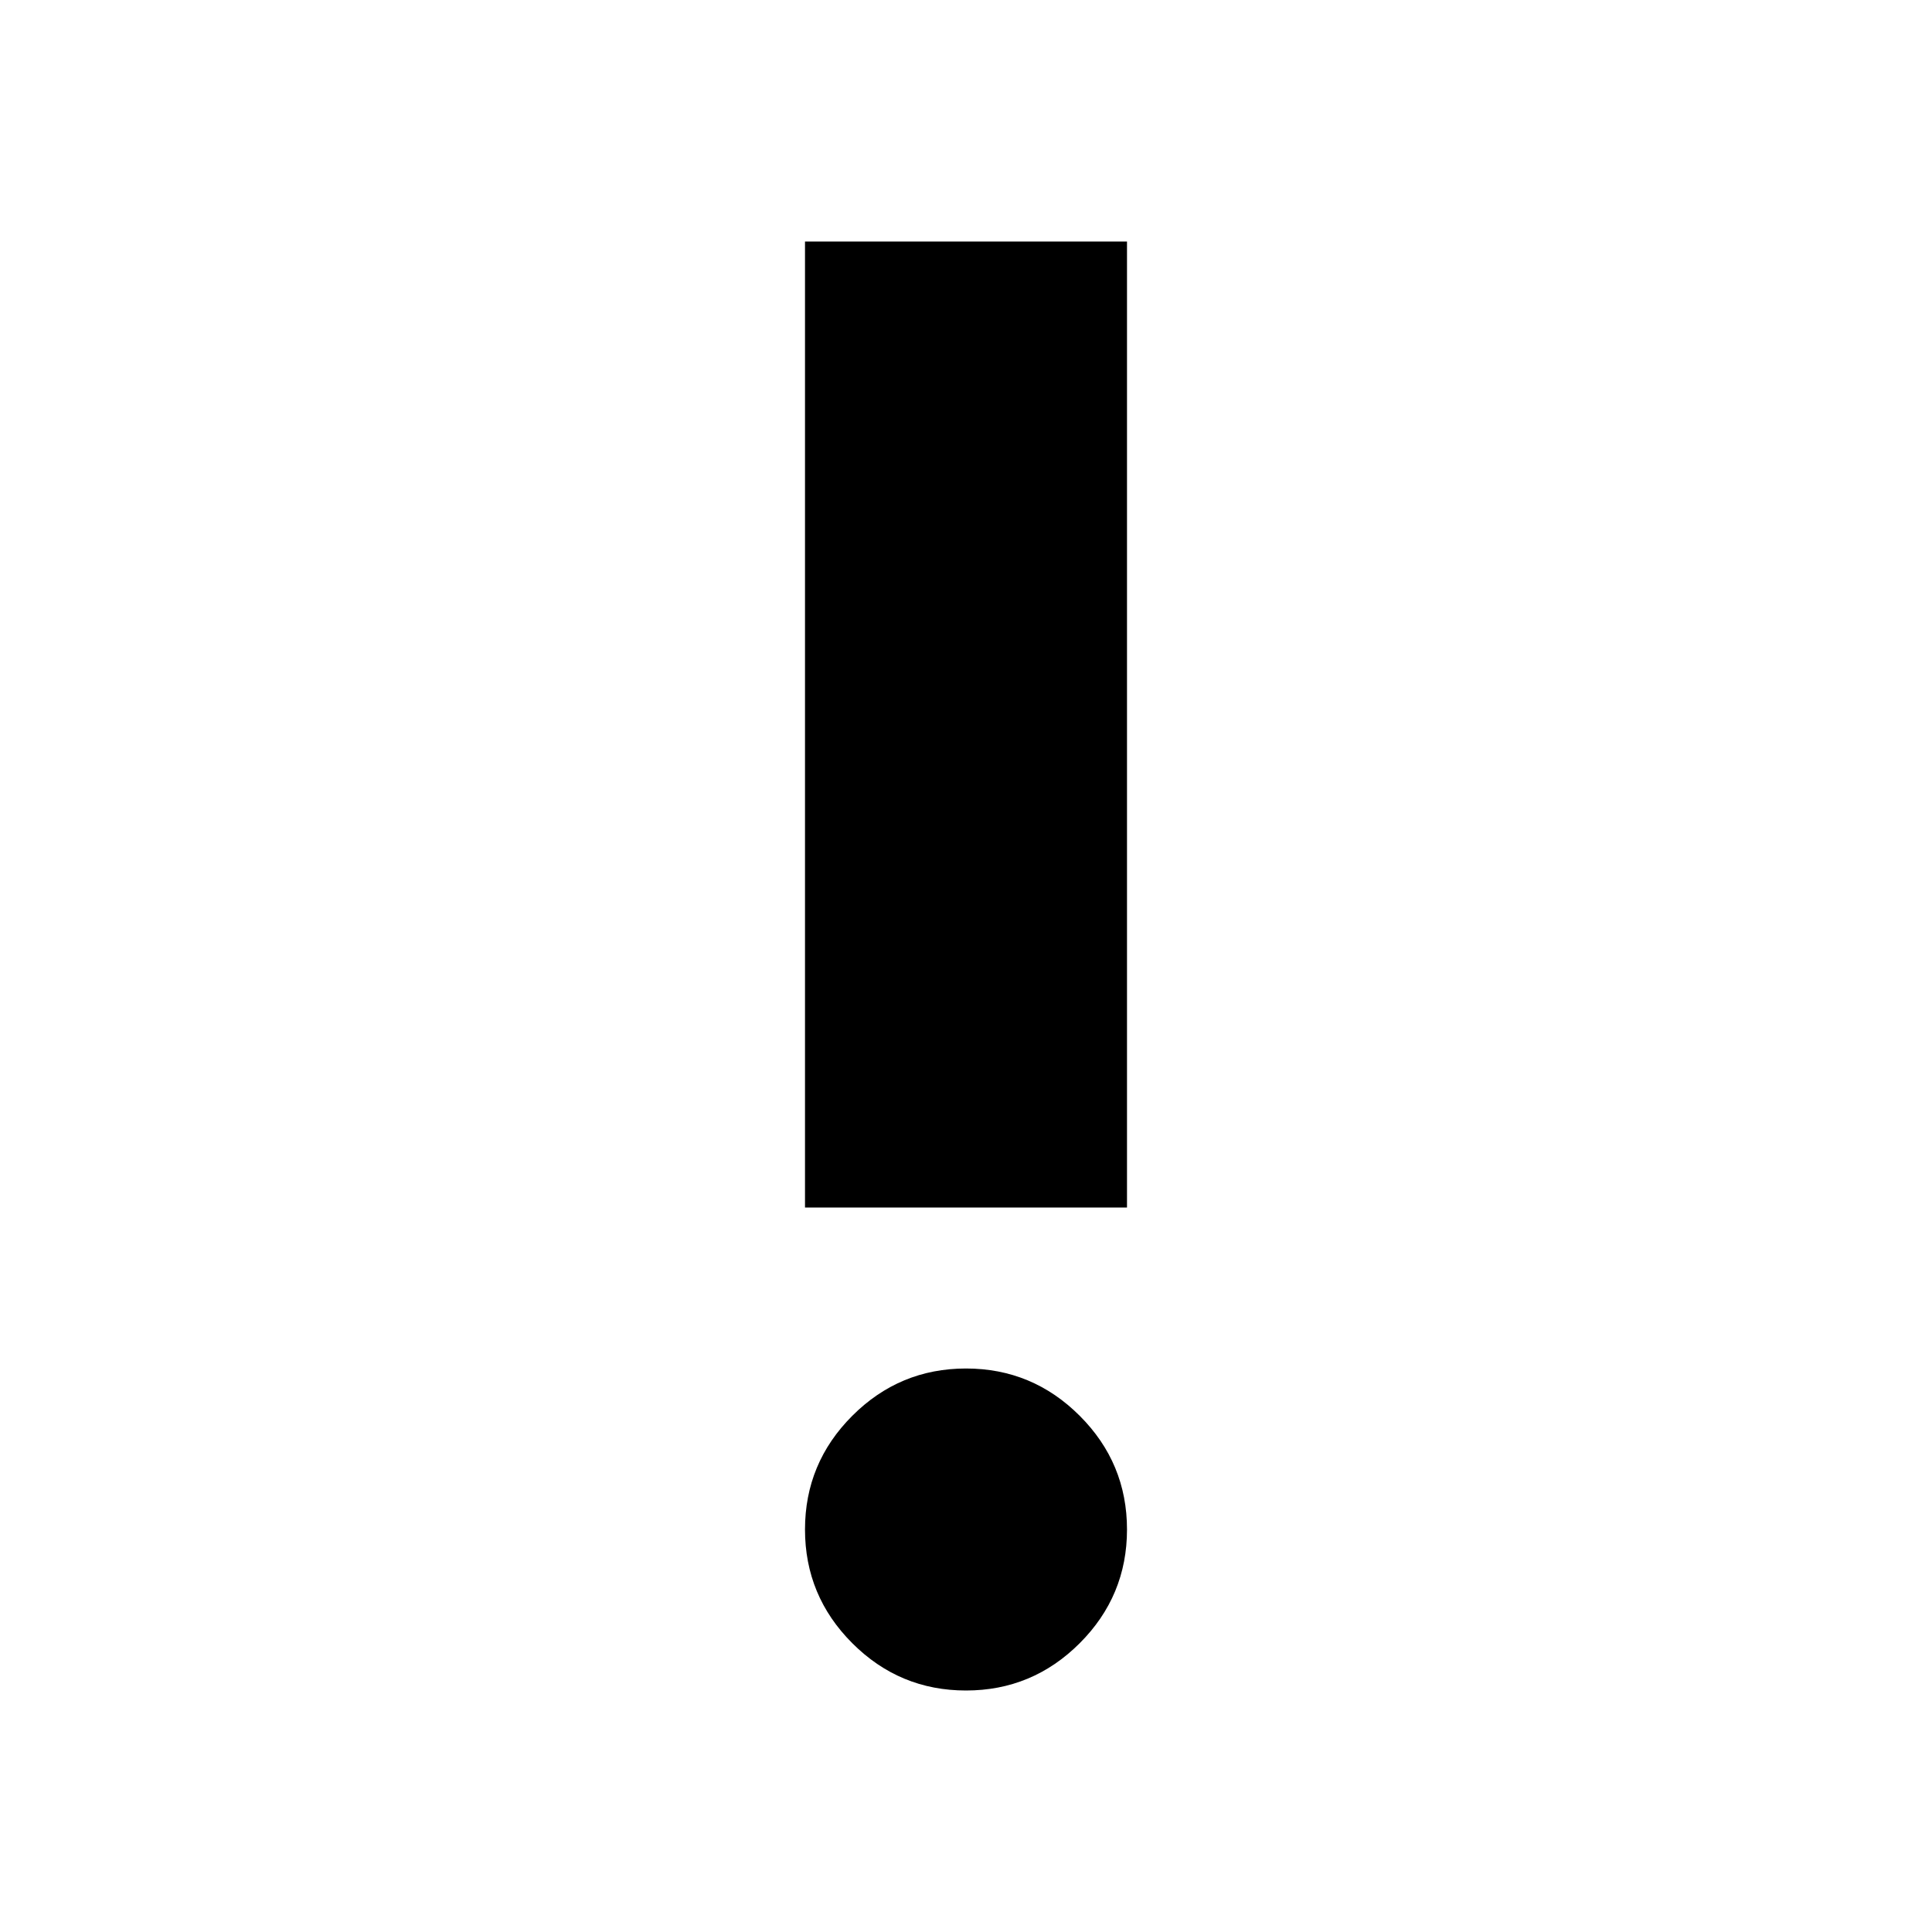
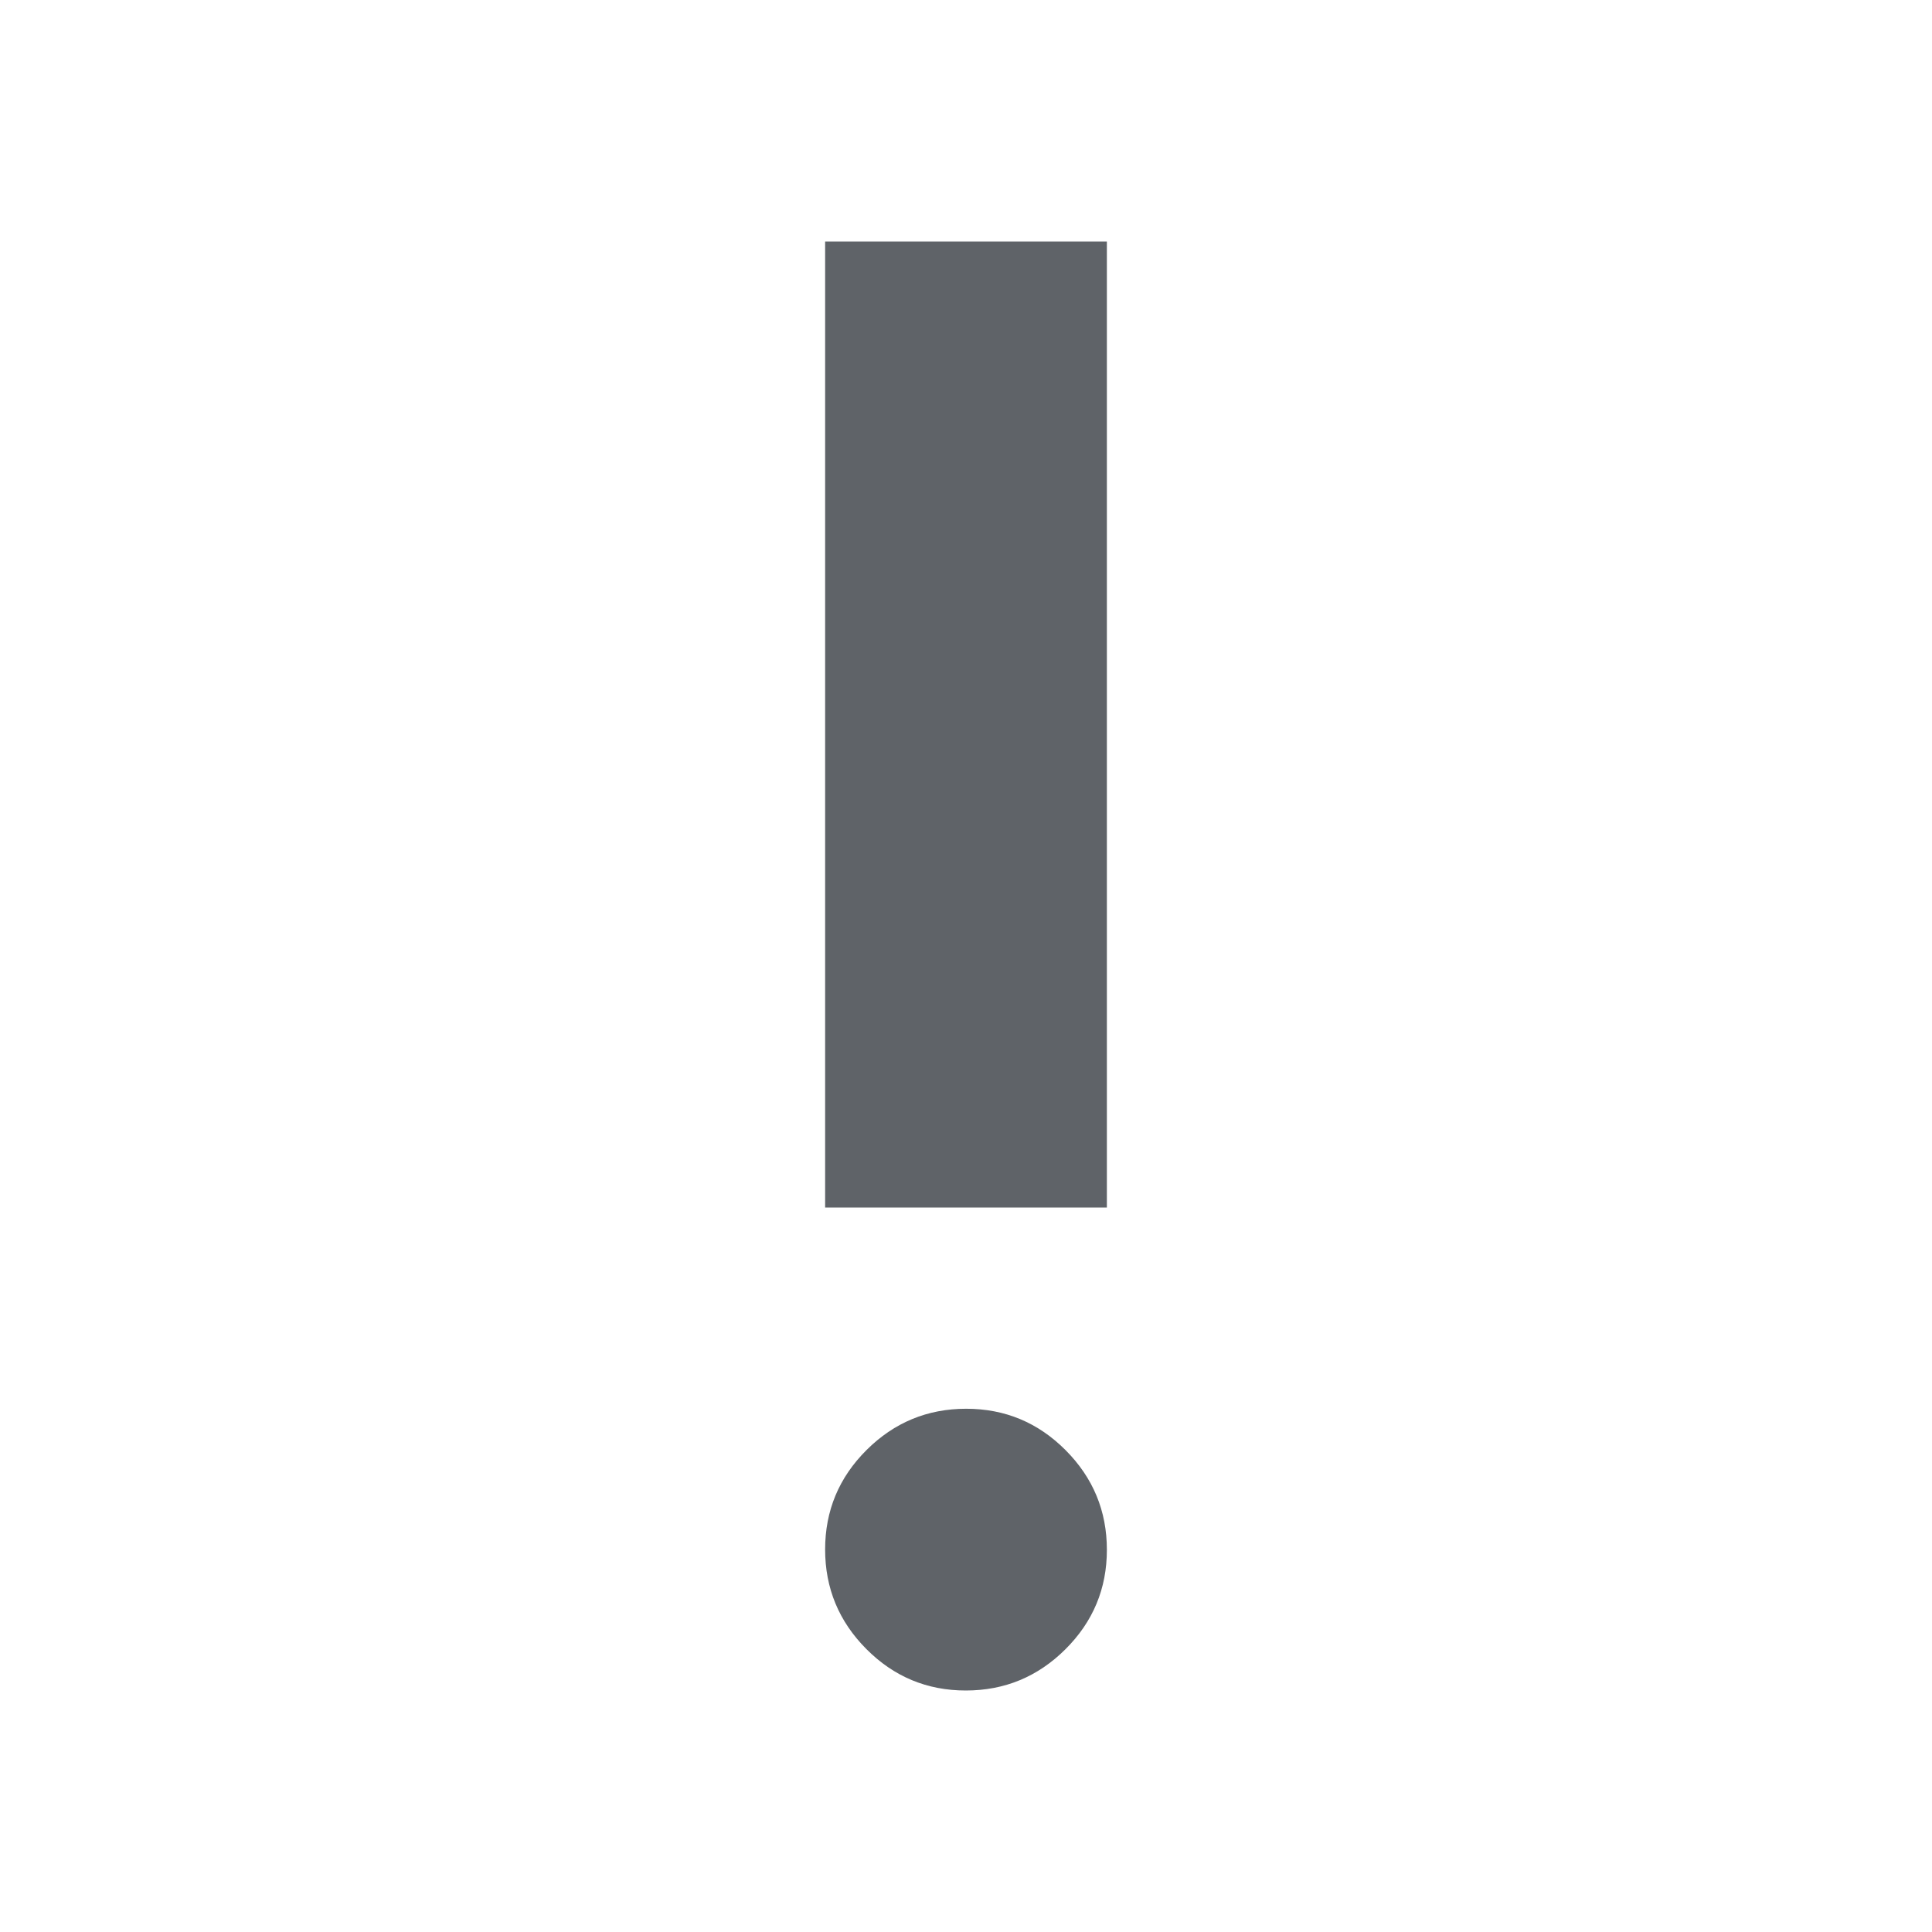
- <svg xmlns="http://www.w3.org/2000/svg" height="24" viewBox="0 -960 960 960" width="24">
-   <path d="M480-120q-33 0-56.5-23.5T400-200q0-33 23.5-56.5T480-280q33 0 56.5 23.5T560-200q0 33-23.5 56.5T480-120Zm-80-240v-480h160v480H400Z" />
+ <svg xmlns="http://www.w3.org/2000/svg" height="48px" viewBox="0 -960 960 960" width="48px" fill="#5f6368">
+   <path d="M479.91-120q-28.91 0-49.41-20.59-20.5-20.59-20.5-49.5t20.59-49.41q20.59-20.5 49.5-20.5t49.41 20.59q20.5 20.59 20.5 49.5t-20.59 49.41q-20.59 20.5-49.5 20.5ZM410-360v-480h140v480H410Z" />
</svg>
